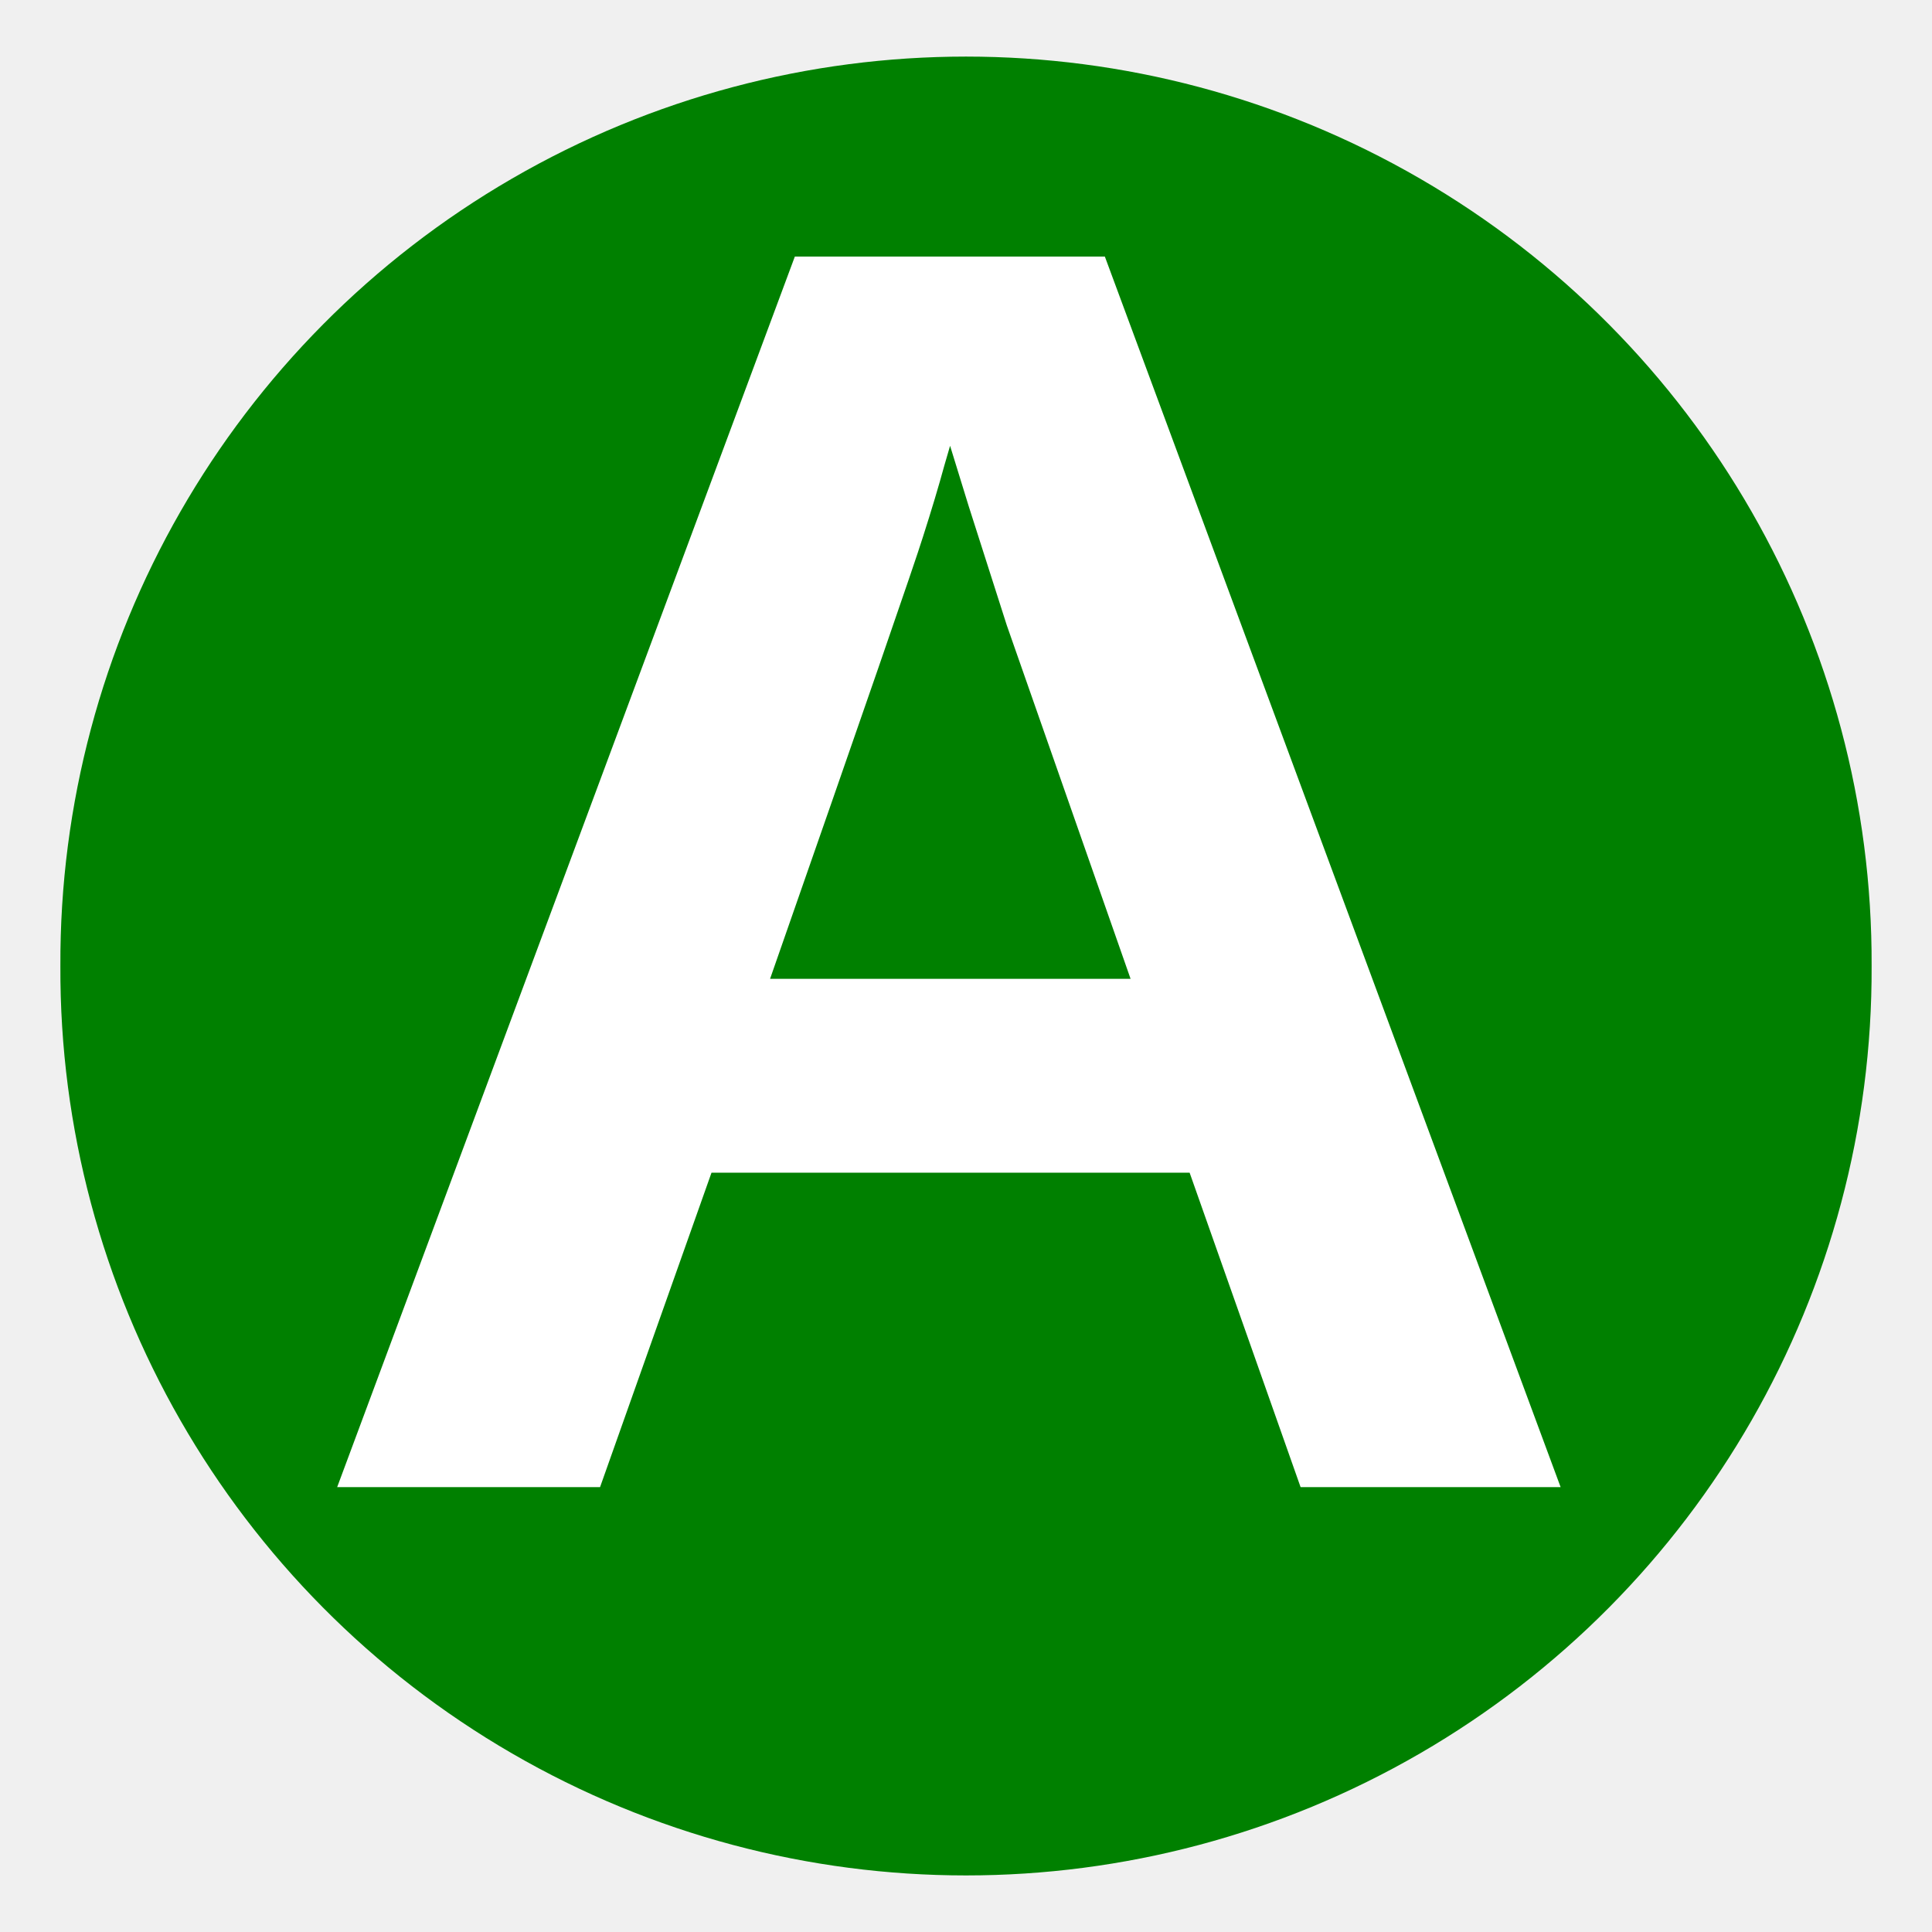
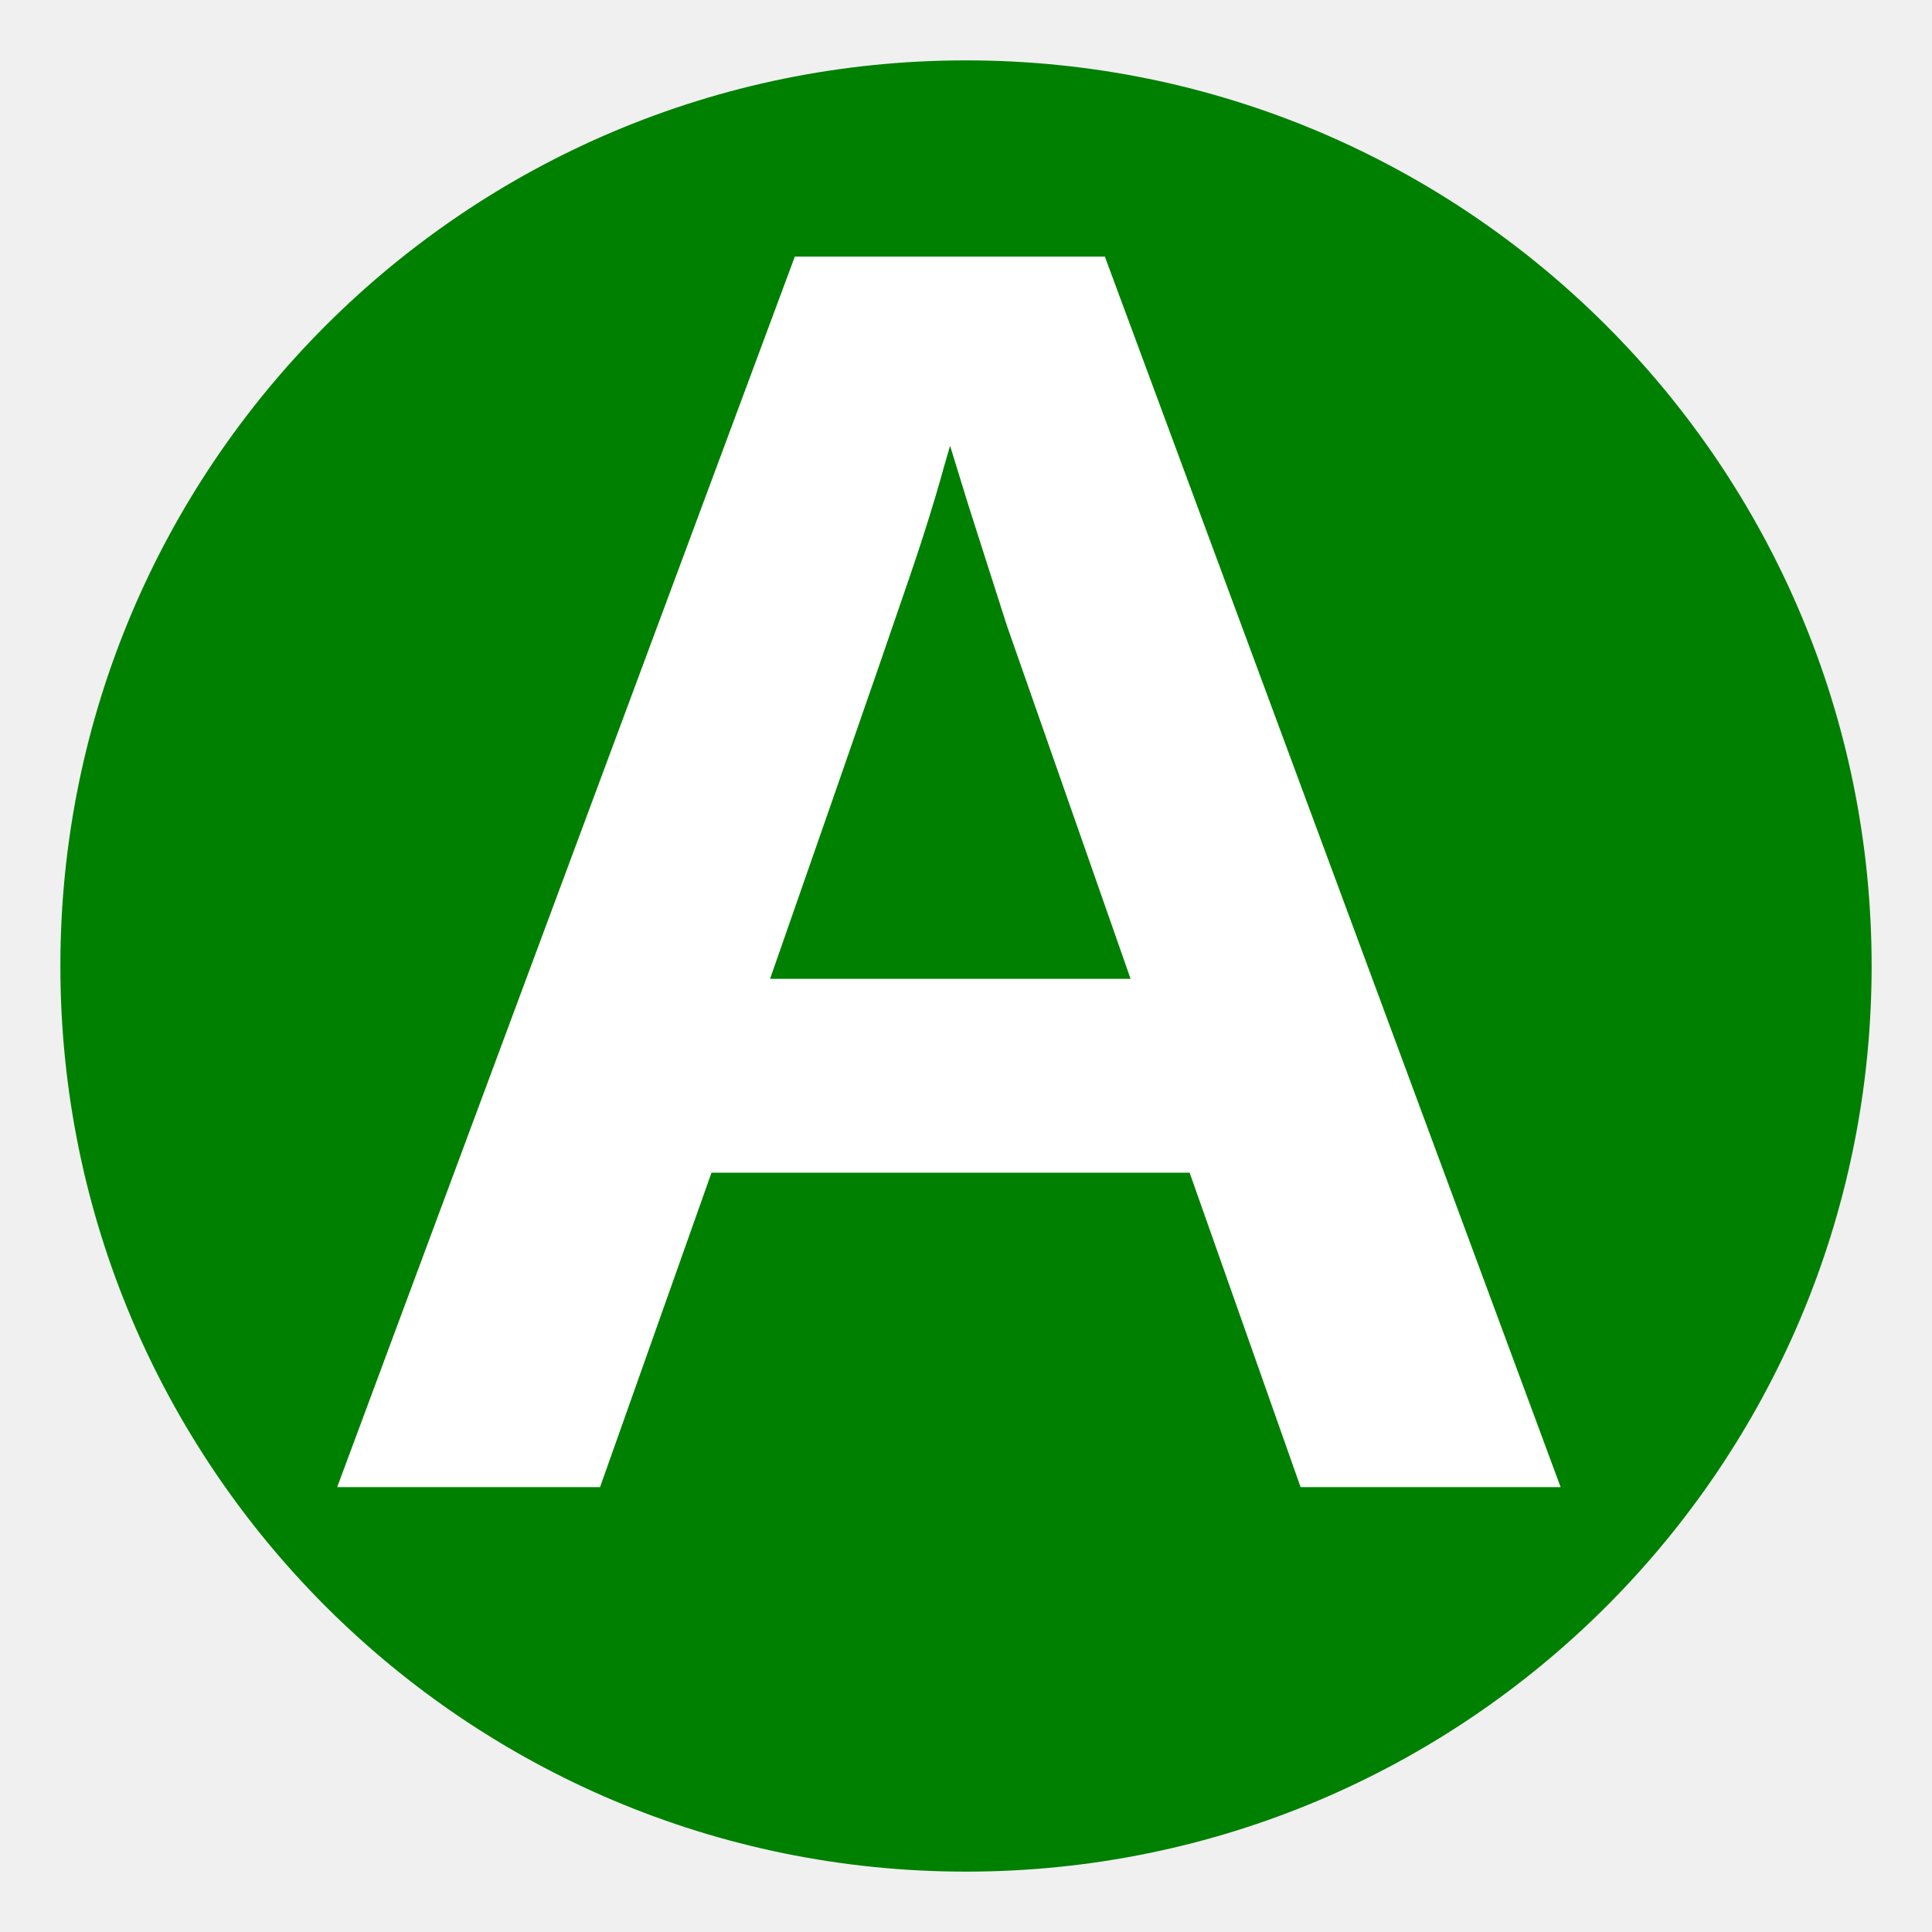
- <svg xmlns="http://www.w3.org/2000/svg" width="64" height="64" version="1.0">
-   <g id="layer1">
-     <path style="fill:#008000" d="M 114.464,27.661 A 57.143,27.411 0 1 1 0.179,27.661 A 57.143,27.411 0 1 1 114.464,27.661 z" transform="matrix(0.525,0,0,1.094462,1.906249,1.726384)" />
-     <text xml:space="preserve" style="font-size:59.832px;font-style:normal;font-variant:normal;font-weight:bold;font-stretch:normal;text-align:start;line-height:125%;writing-mode:lr-tb;text-anchor:start;fill:#ffffff;fill-opacity:1;stroke:none;font-family:Arial" x="9.578" y="49.737" transform="scale(1.009654,0.9904381)">
-       <tspan x="9.578" y="49.737">
-         <tspan x="9.578" y="49.737">A</tspan>
-       </tspan>
-     </text>
-   </g>
+ <svg xmlns="http://www.w3.org/2000/svg" width="64" height="64" version="1.1">
+   <circle fill="#008000" cx="32" cy="32" r="30" />
+   <text xml:space="preserve" style="font-size:59.832px;font-style:normal;font-variant:normal;font-weight:bold;font-stretch:normal;text-align:start;line-height:125%;writing-mode:lr-tb;text-anchor:start;fill:#ffffff;fill-opacity:1;stroke:none;font-family:Arial" x="9.578" y="49.737" transform="scale(1.009654,0.9904381)">
+     <tspan x="9.578" y="49.737">
+       <tspan x="9.578" y="49.737">A</tspan>
+     </tspan>
+   </text>
</svg>
